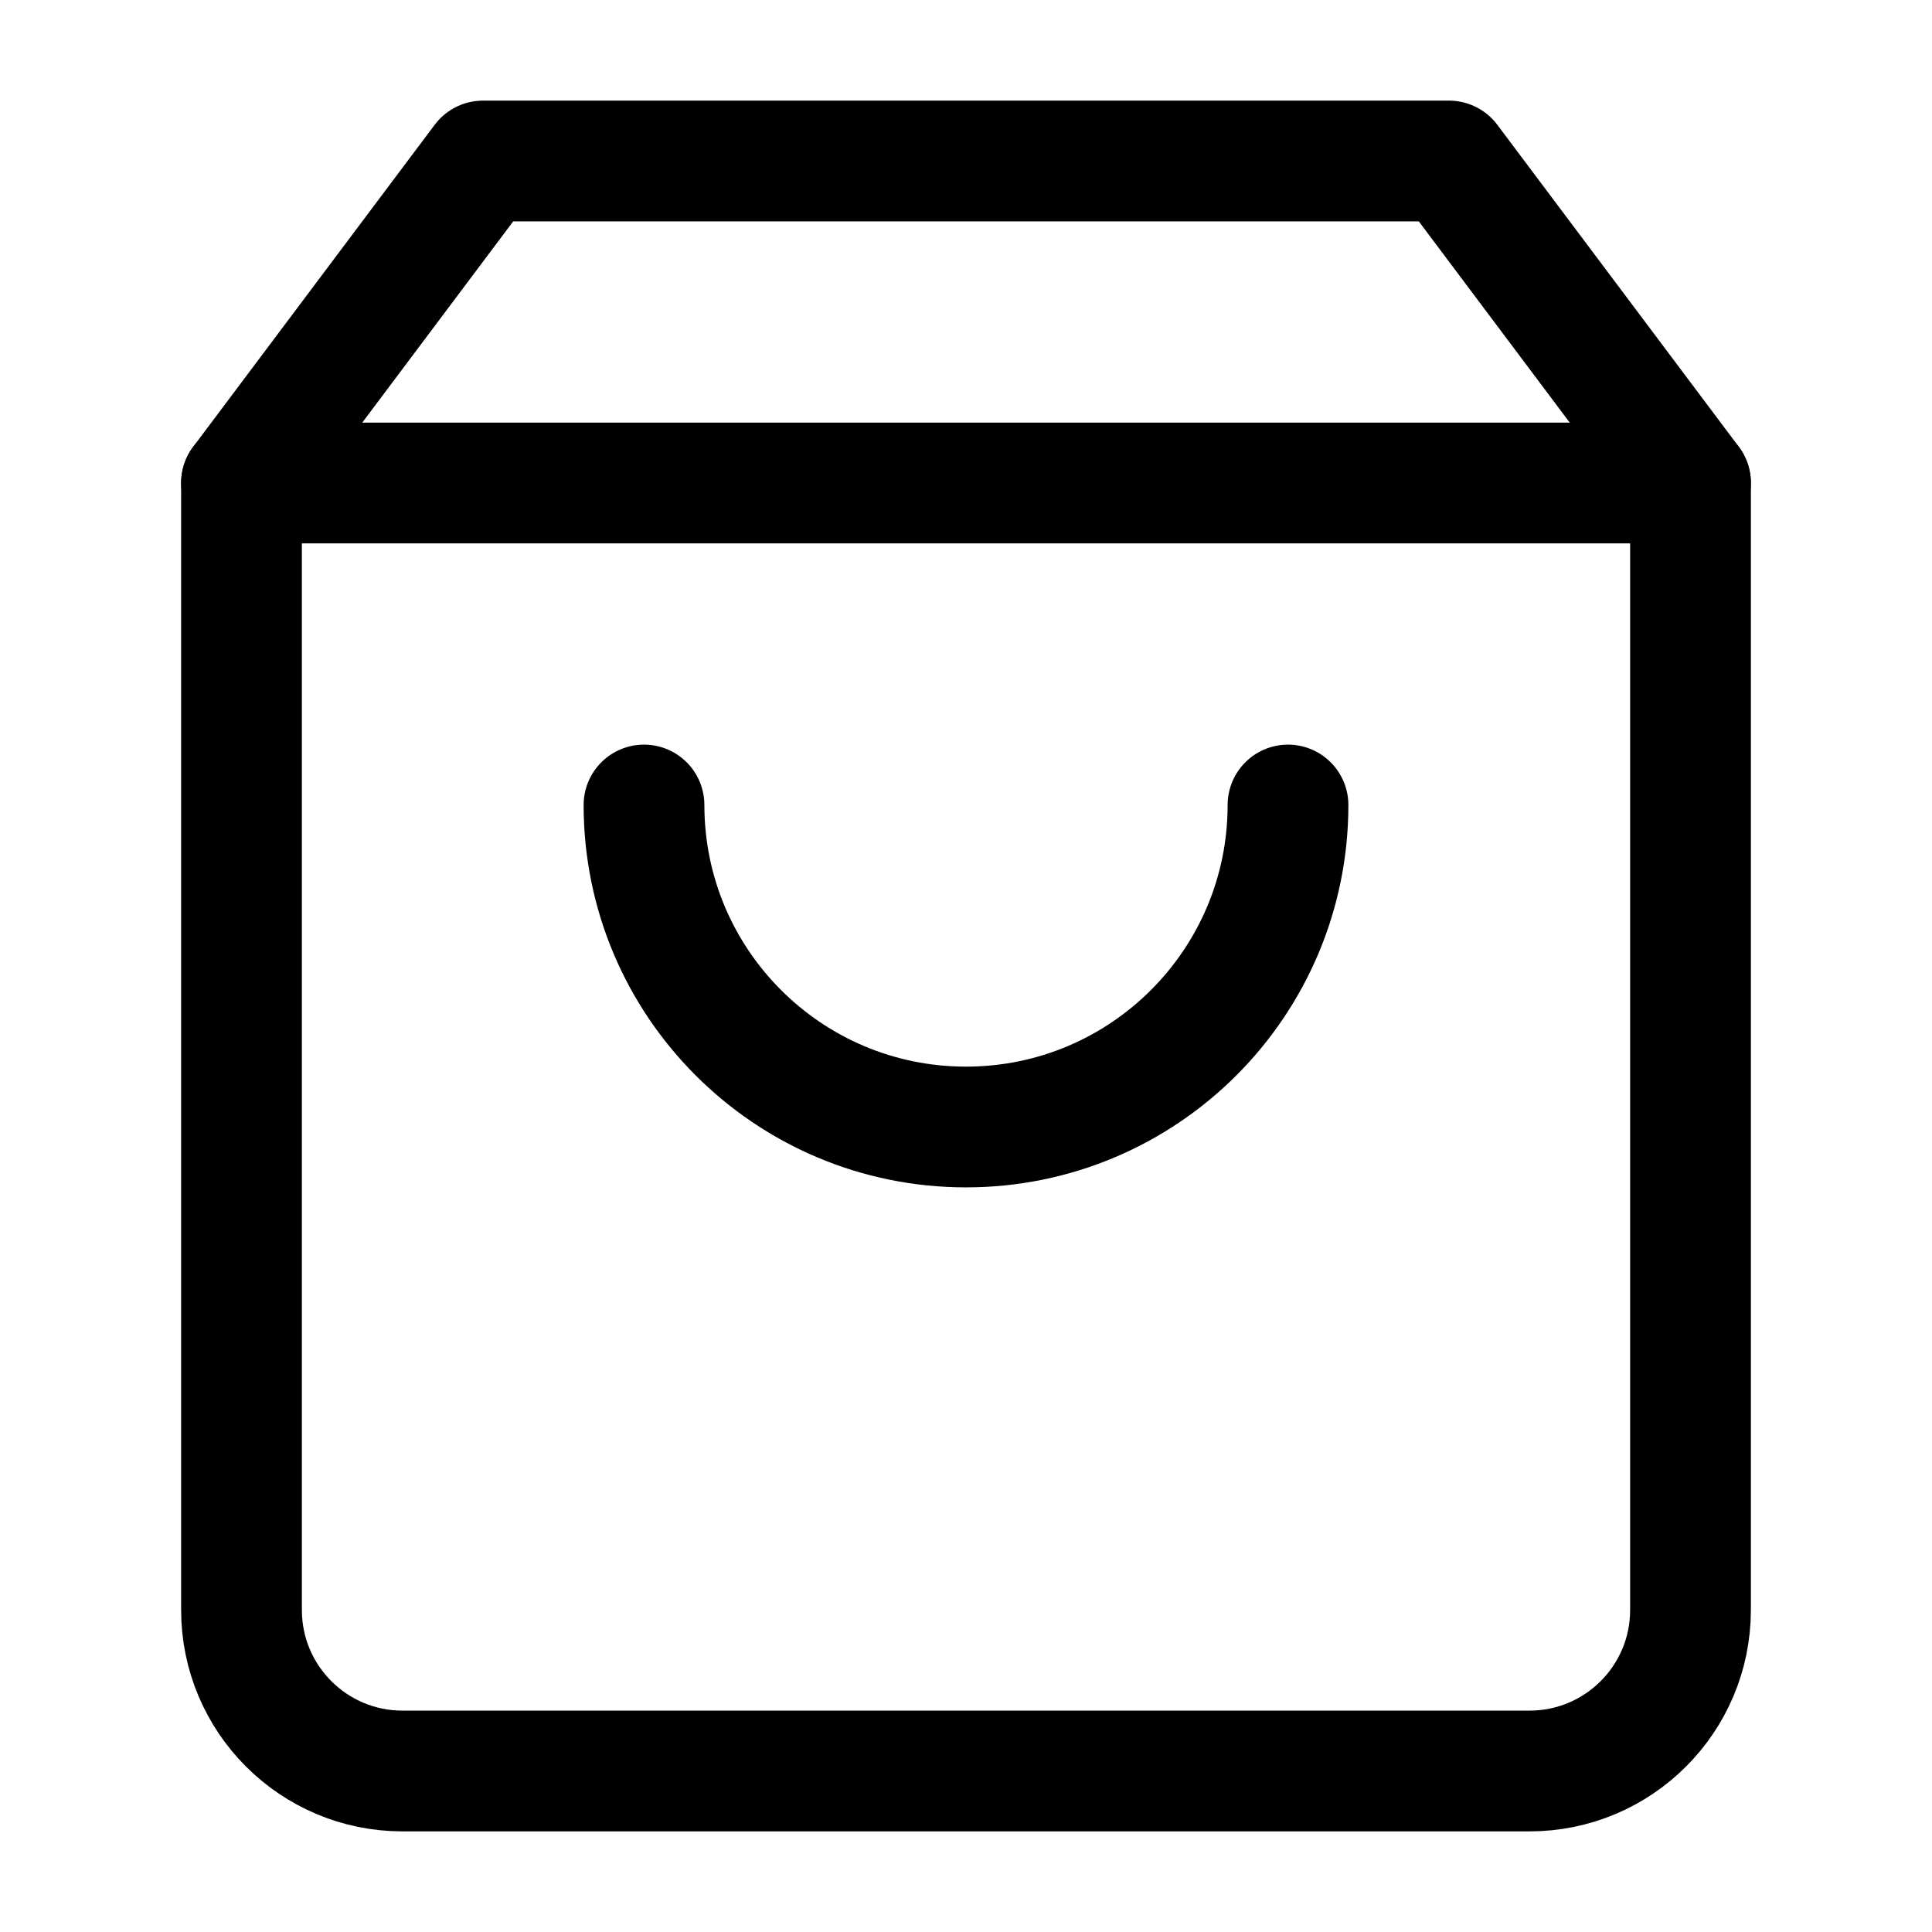
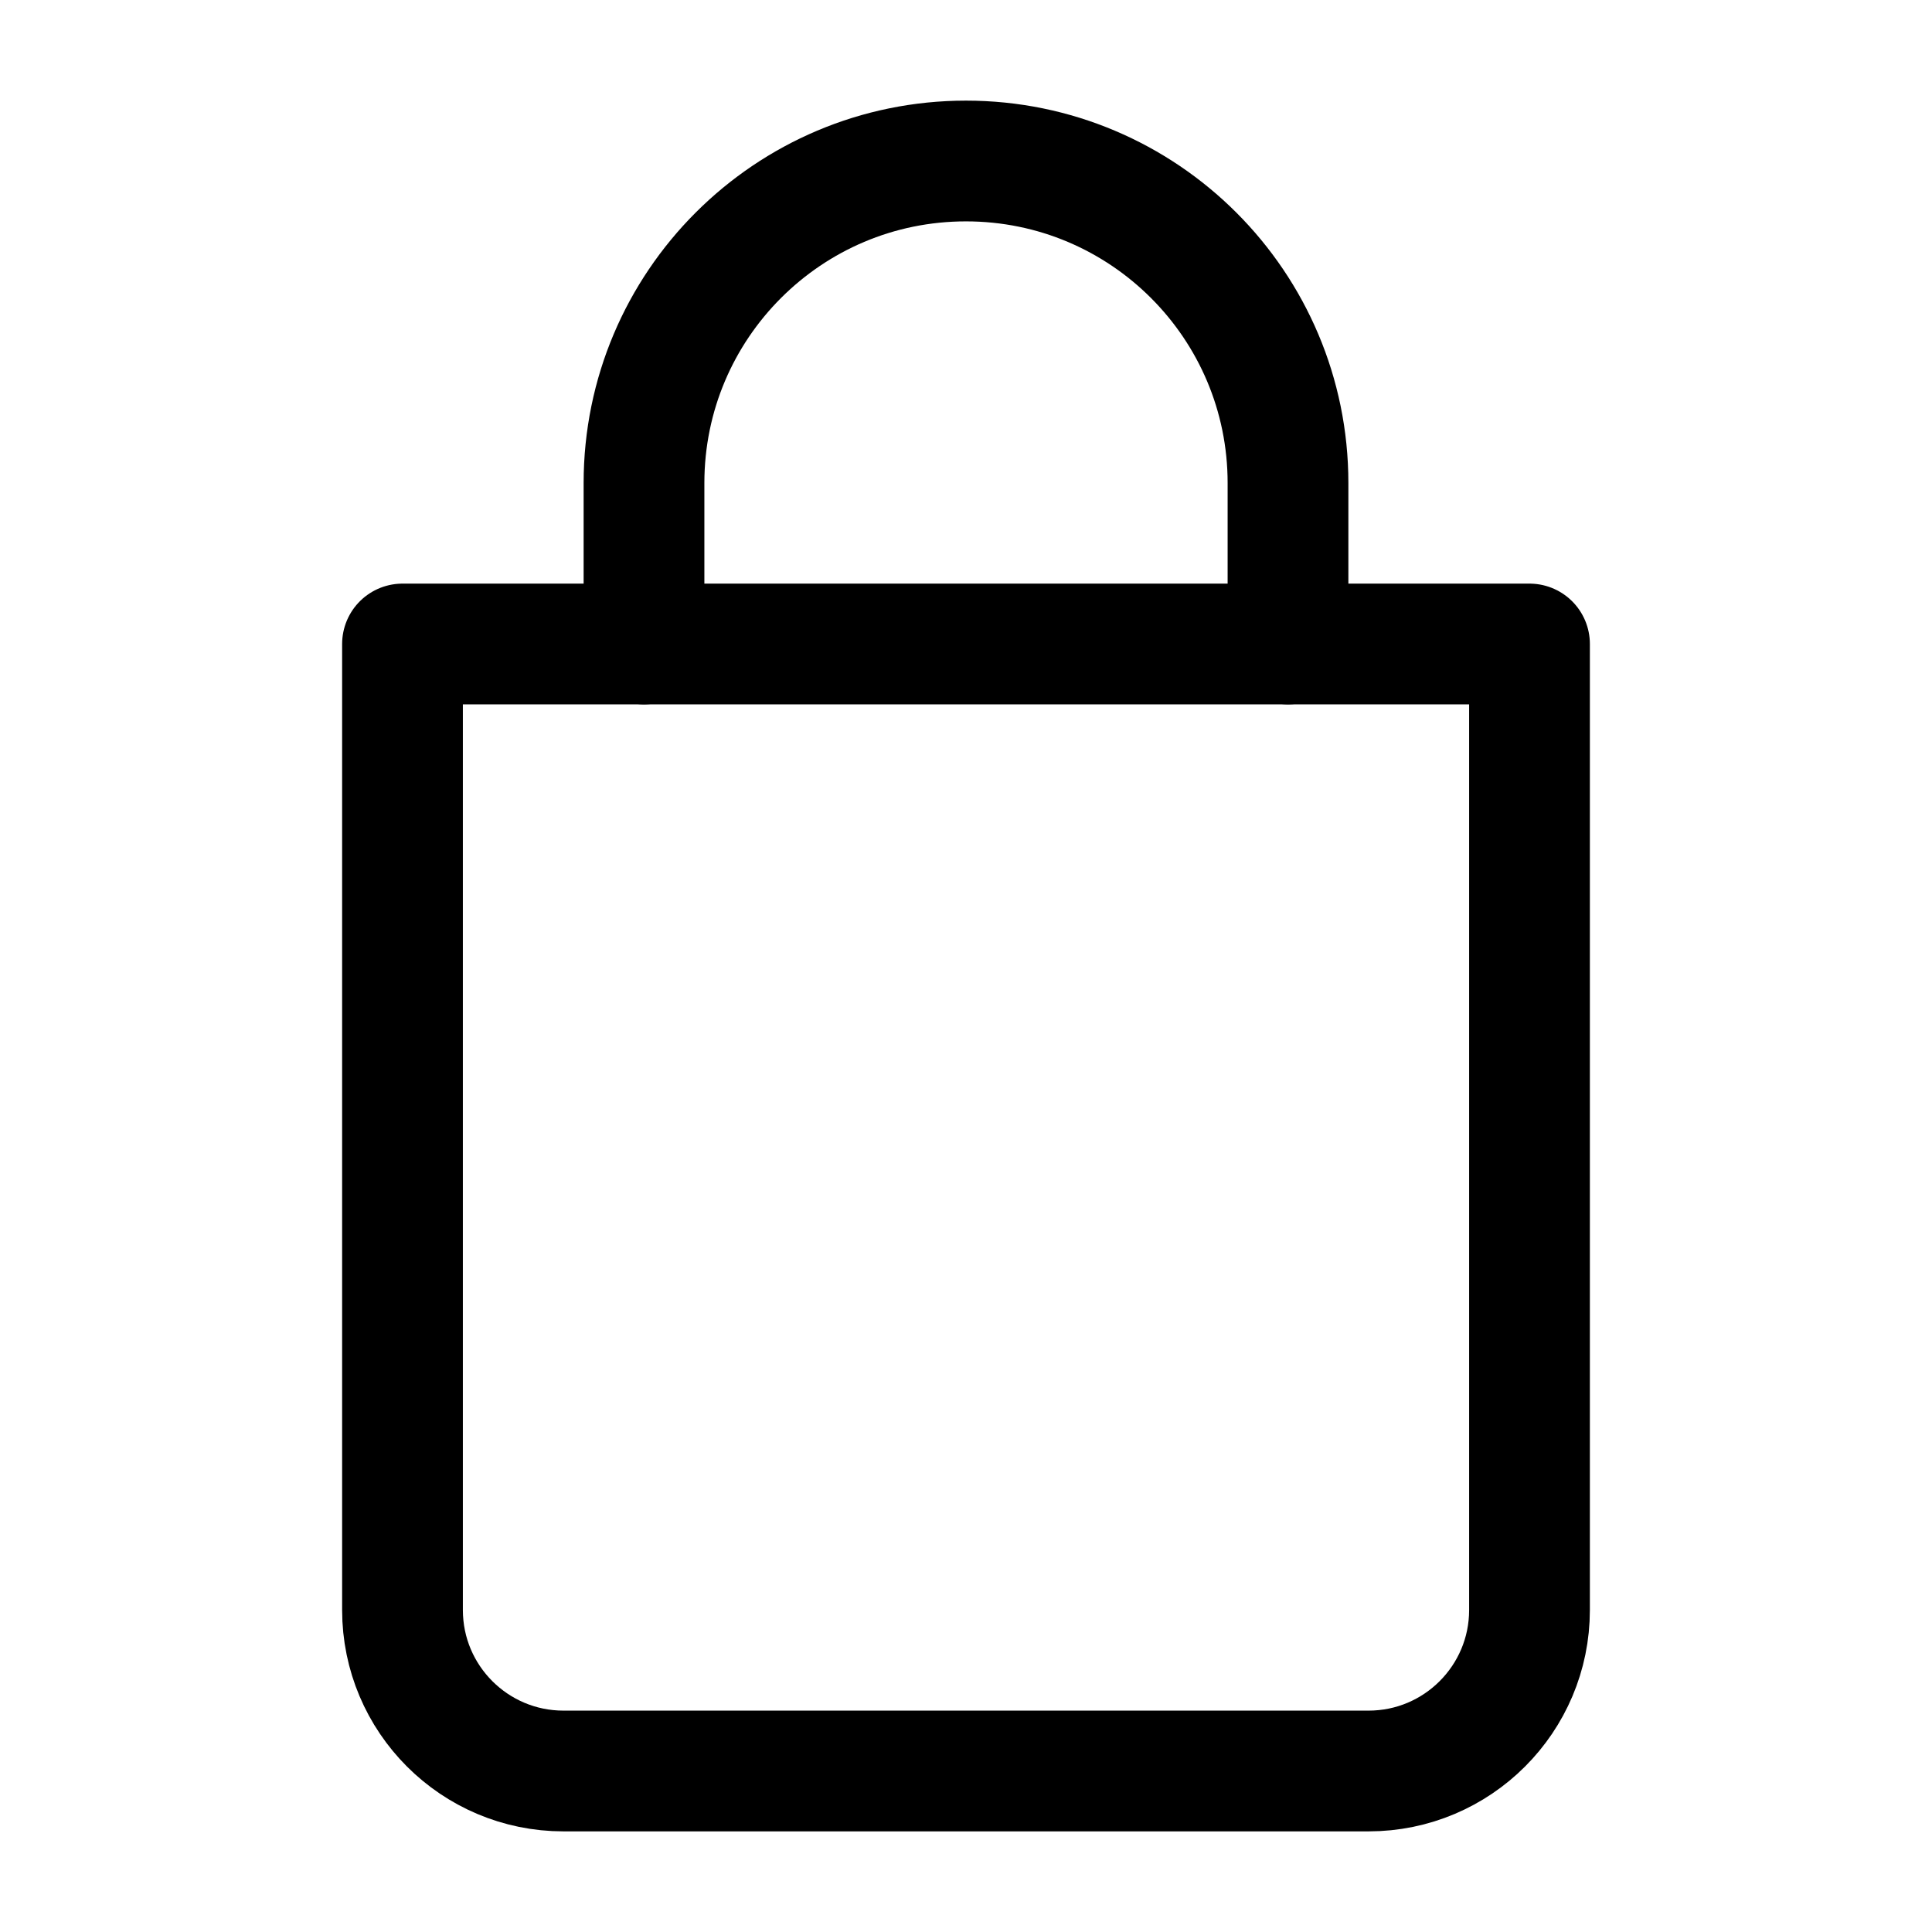
<svg xmlns="http://www.w3.org/2000/svg" viewBox="0 0 24 24" fill="none" stroke="currentColor" stroke-width="1.5" stroke-linecap="round" stroke-linejoin="round">
-   <path d="M6 2 3 6v14a2 2 0 0 0 2 2h14a2 2 0 0 0 2-2V6l-3-4z" />
-   <line x1="3" y1="6" x2="21" y2="6" />
-   <path d="M16 10a4 4 0 0 1-8 0" />
+   <path d="M5 8h14v12a2 2 0 0 1-2 2H7a2 2 0 0 1-2-2V8z" />
+   <path d="M8 8V6a4 4 0 0 1 8 0v2" />
</svg>
